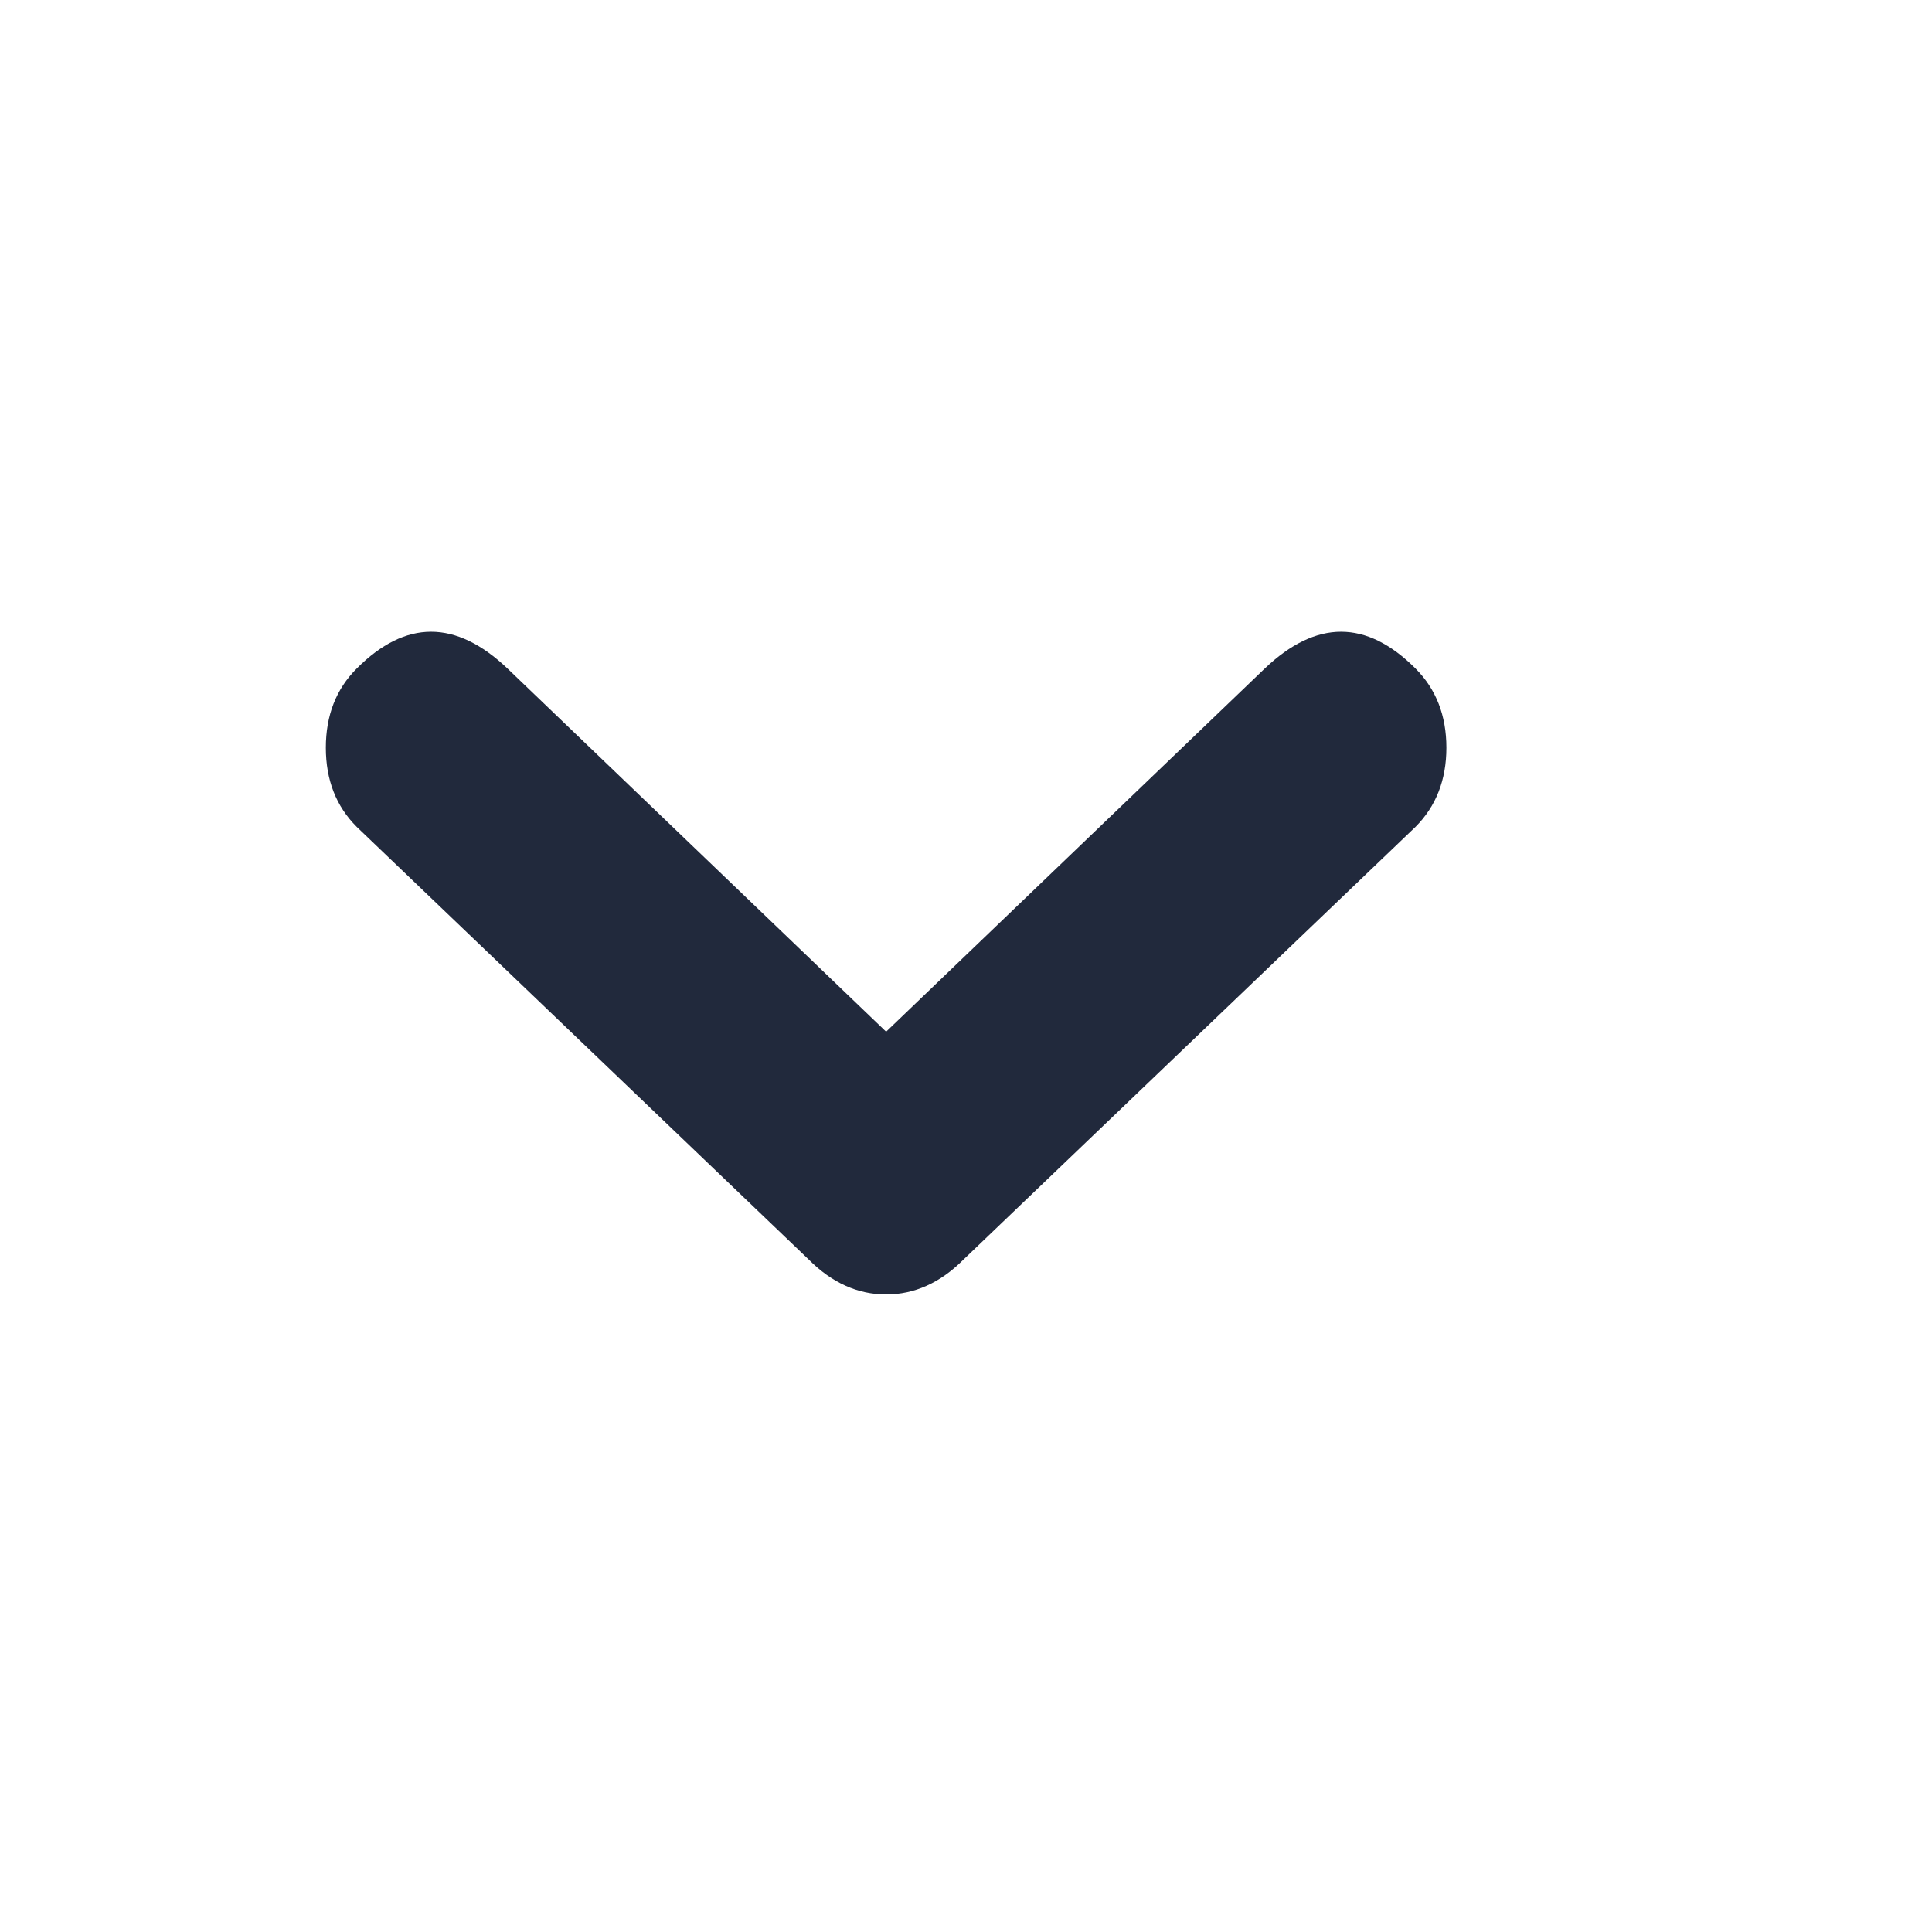
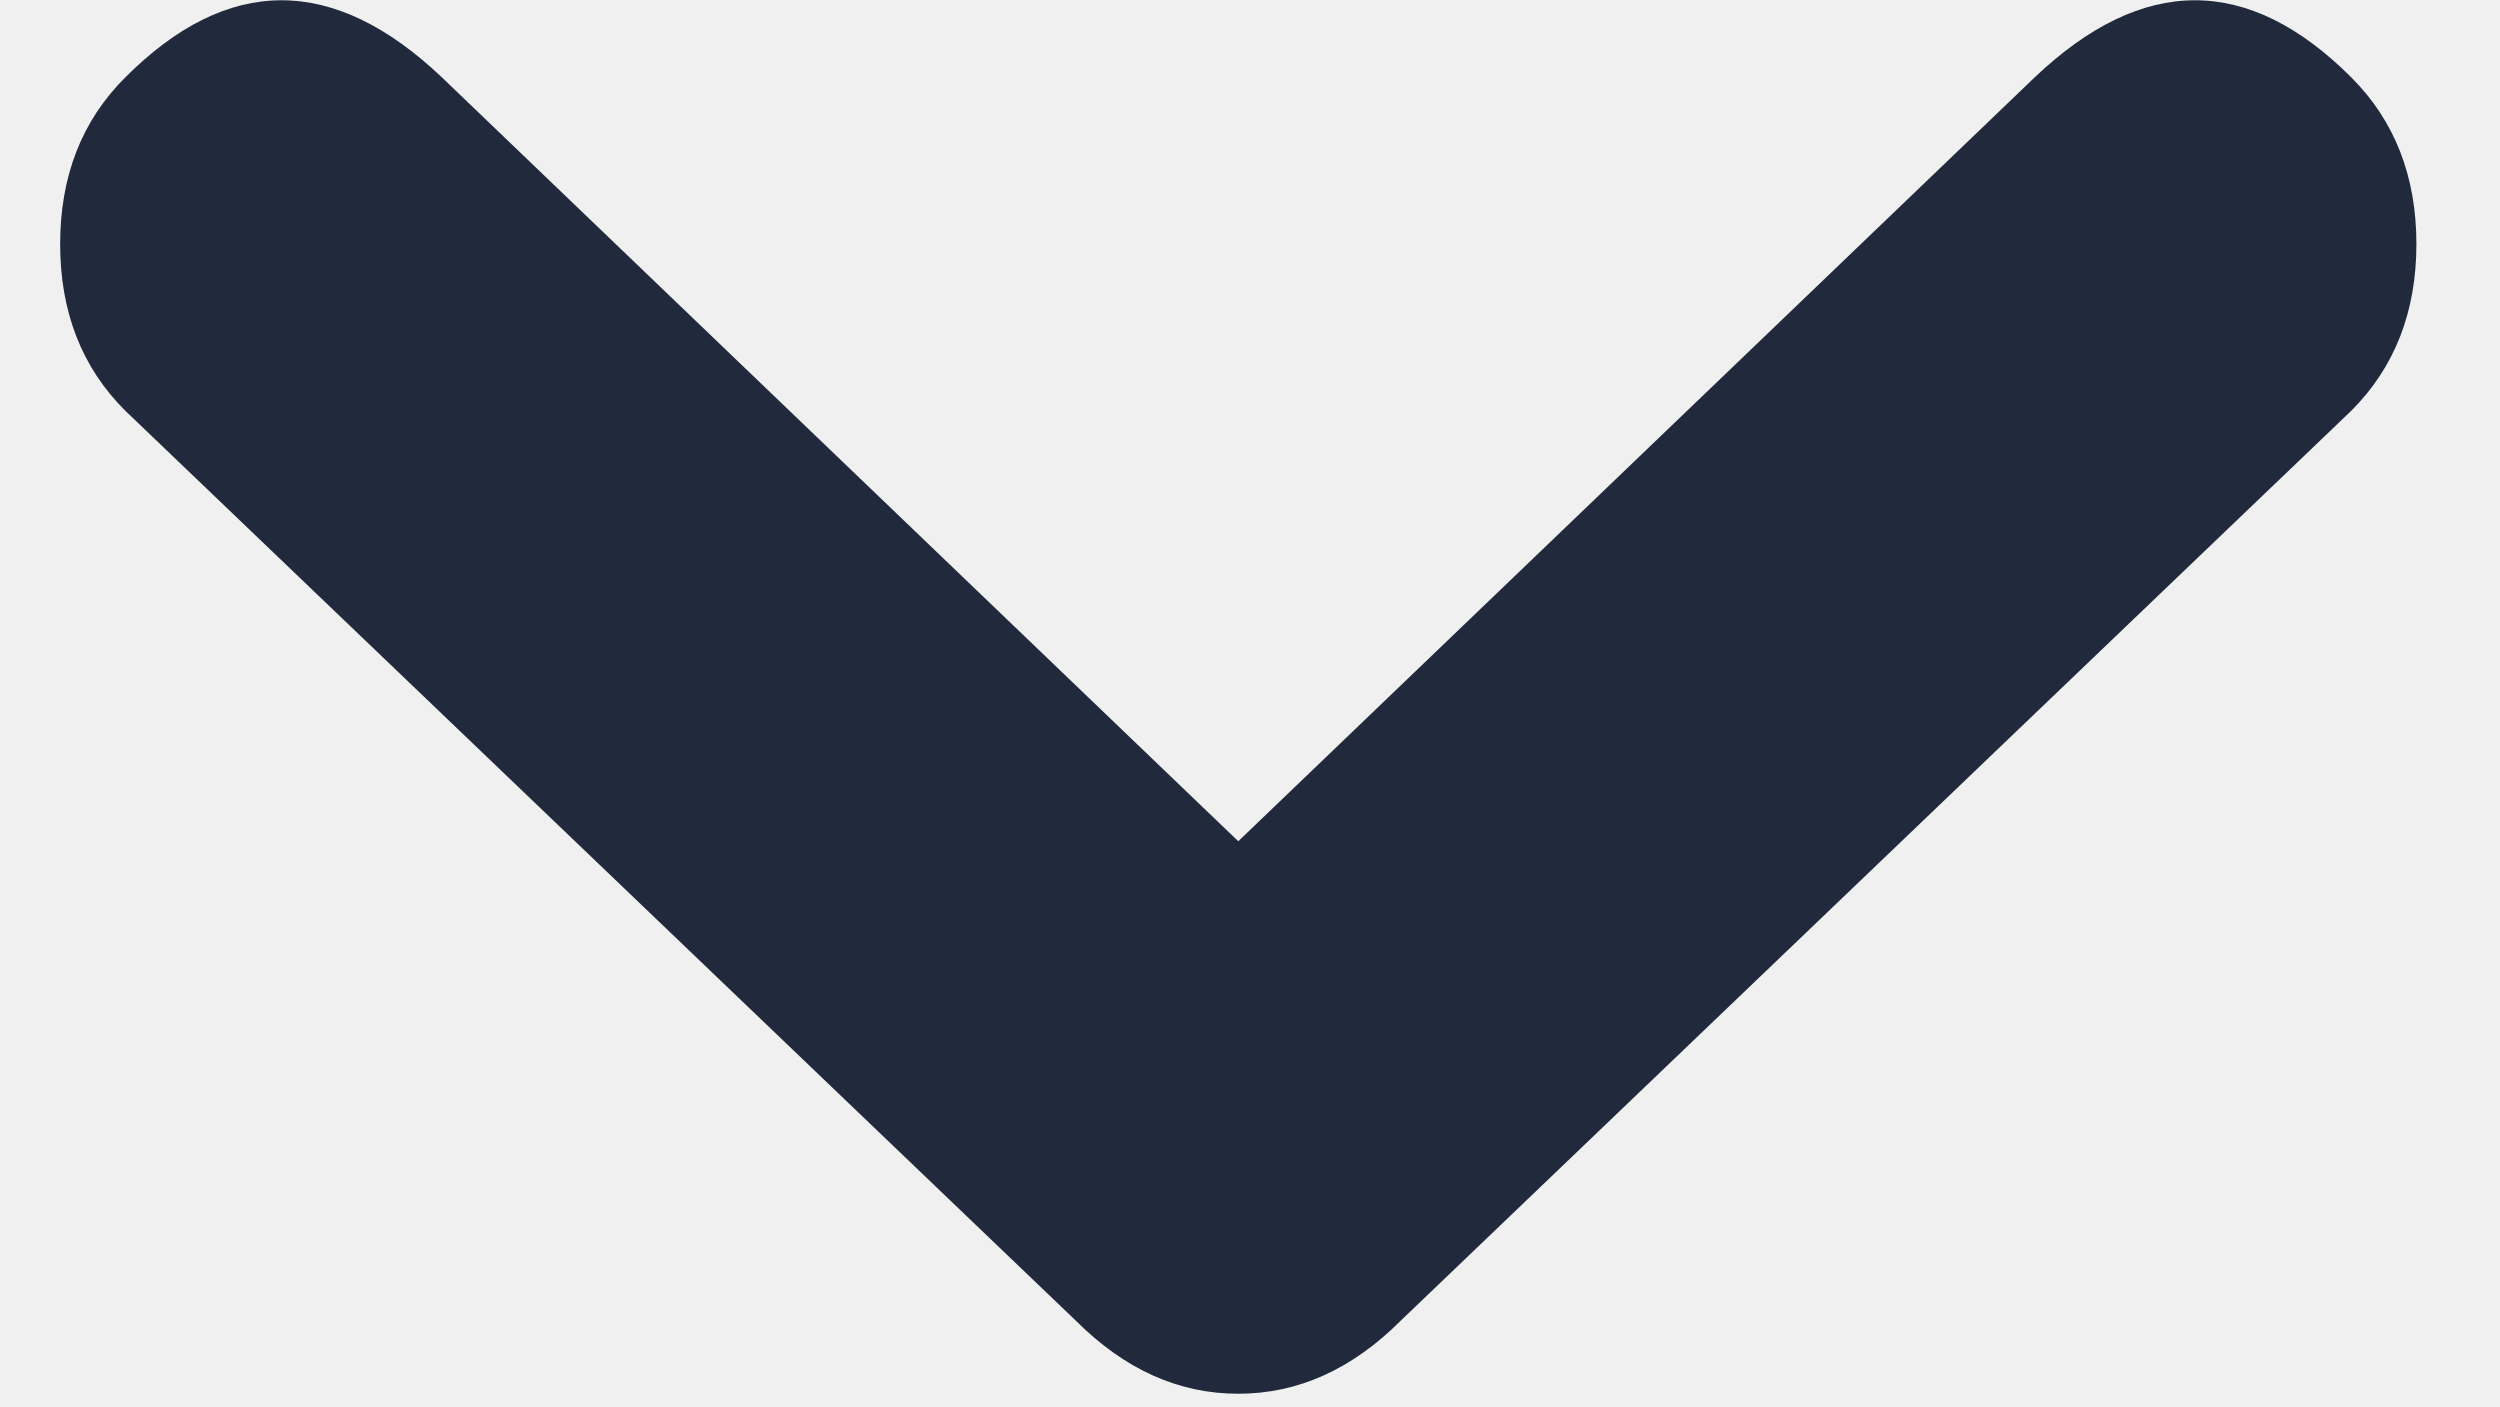
- <svg xmlns="http://www.w3.org/2000/svg" width="26" height="26" viewBox="0 0 26 26" fill="none">
-   <g clip-path="url(#clip0_376_2862)">
-     <rect width="26" height="26" fill="white" />
-     <path d="M19.049 11.128L12.965 16.952C12.653 17.264 12.306 17.42 11.925 17.42C11.543 17.42 11.197 17.264 10.885 16.952L4.801 11.128C4.523 10.851 4.385 10.495 4.385 10.062C4.385 9.629 4.523 9.273 4.801 8.996C5.459 8.337 6.135 8.337 6.829 8.996L11.925 13.884L17.021 8.996C17.714 8.337 18.39 8.337 19.049 8.996C19.326 9.273 19.465 9.629 19.465 10.062C19.465 10.495 19.326 10.851 19.049 11.128Z" fill="#21293C" />
-   </g>
-   <defs>
-     <clipPath id="clip0_376_2862">
-       <rect width="26" height="26" fill="white" />
-     </clipPath>
-   </defs>
+ <svg xmlns="http://www.w3.org/2000/svg" width="16" height="9" viewBox="0 0 16 9" fill="none">
+   <path d="M15.049 2.628L8.965 8.452C8.653 8.764 8.306 8.92 7.925 8.92C7.543 8.92 7.197 8.764 6.885 8.452L0.801 2.628C0.523 2.351 0.385 1.995 0.385 1.562C0.385 1.129 0.523 0.773 0.801 0.496C1.459 -0.163 2.135 -0.163 2.829 0.496L7.925 5.384L13.021 0.496C13.714 -0.163 14.39 -0.163 15.049 0.496C15.326 0.773 15.465 1.129 15.465 1.562C15.465 1.995 15.326 2.351 15.049 2.628Z" fill="#21293C" />
</svg>
